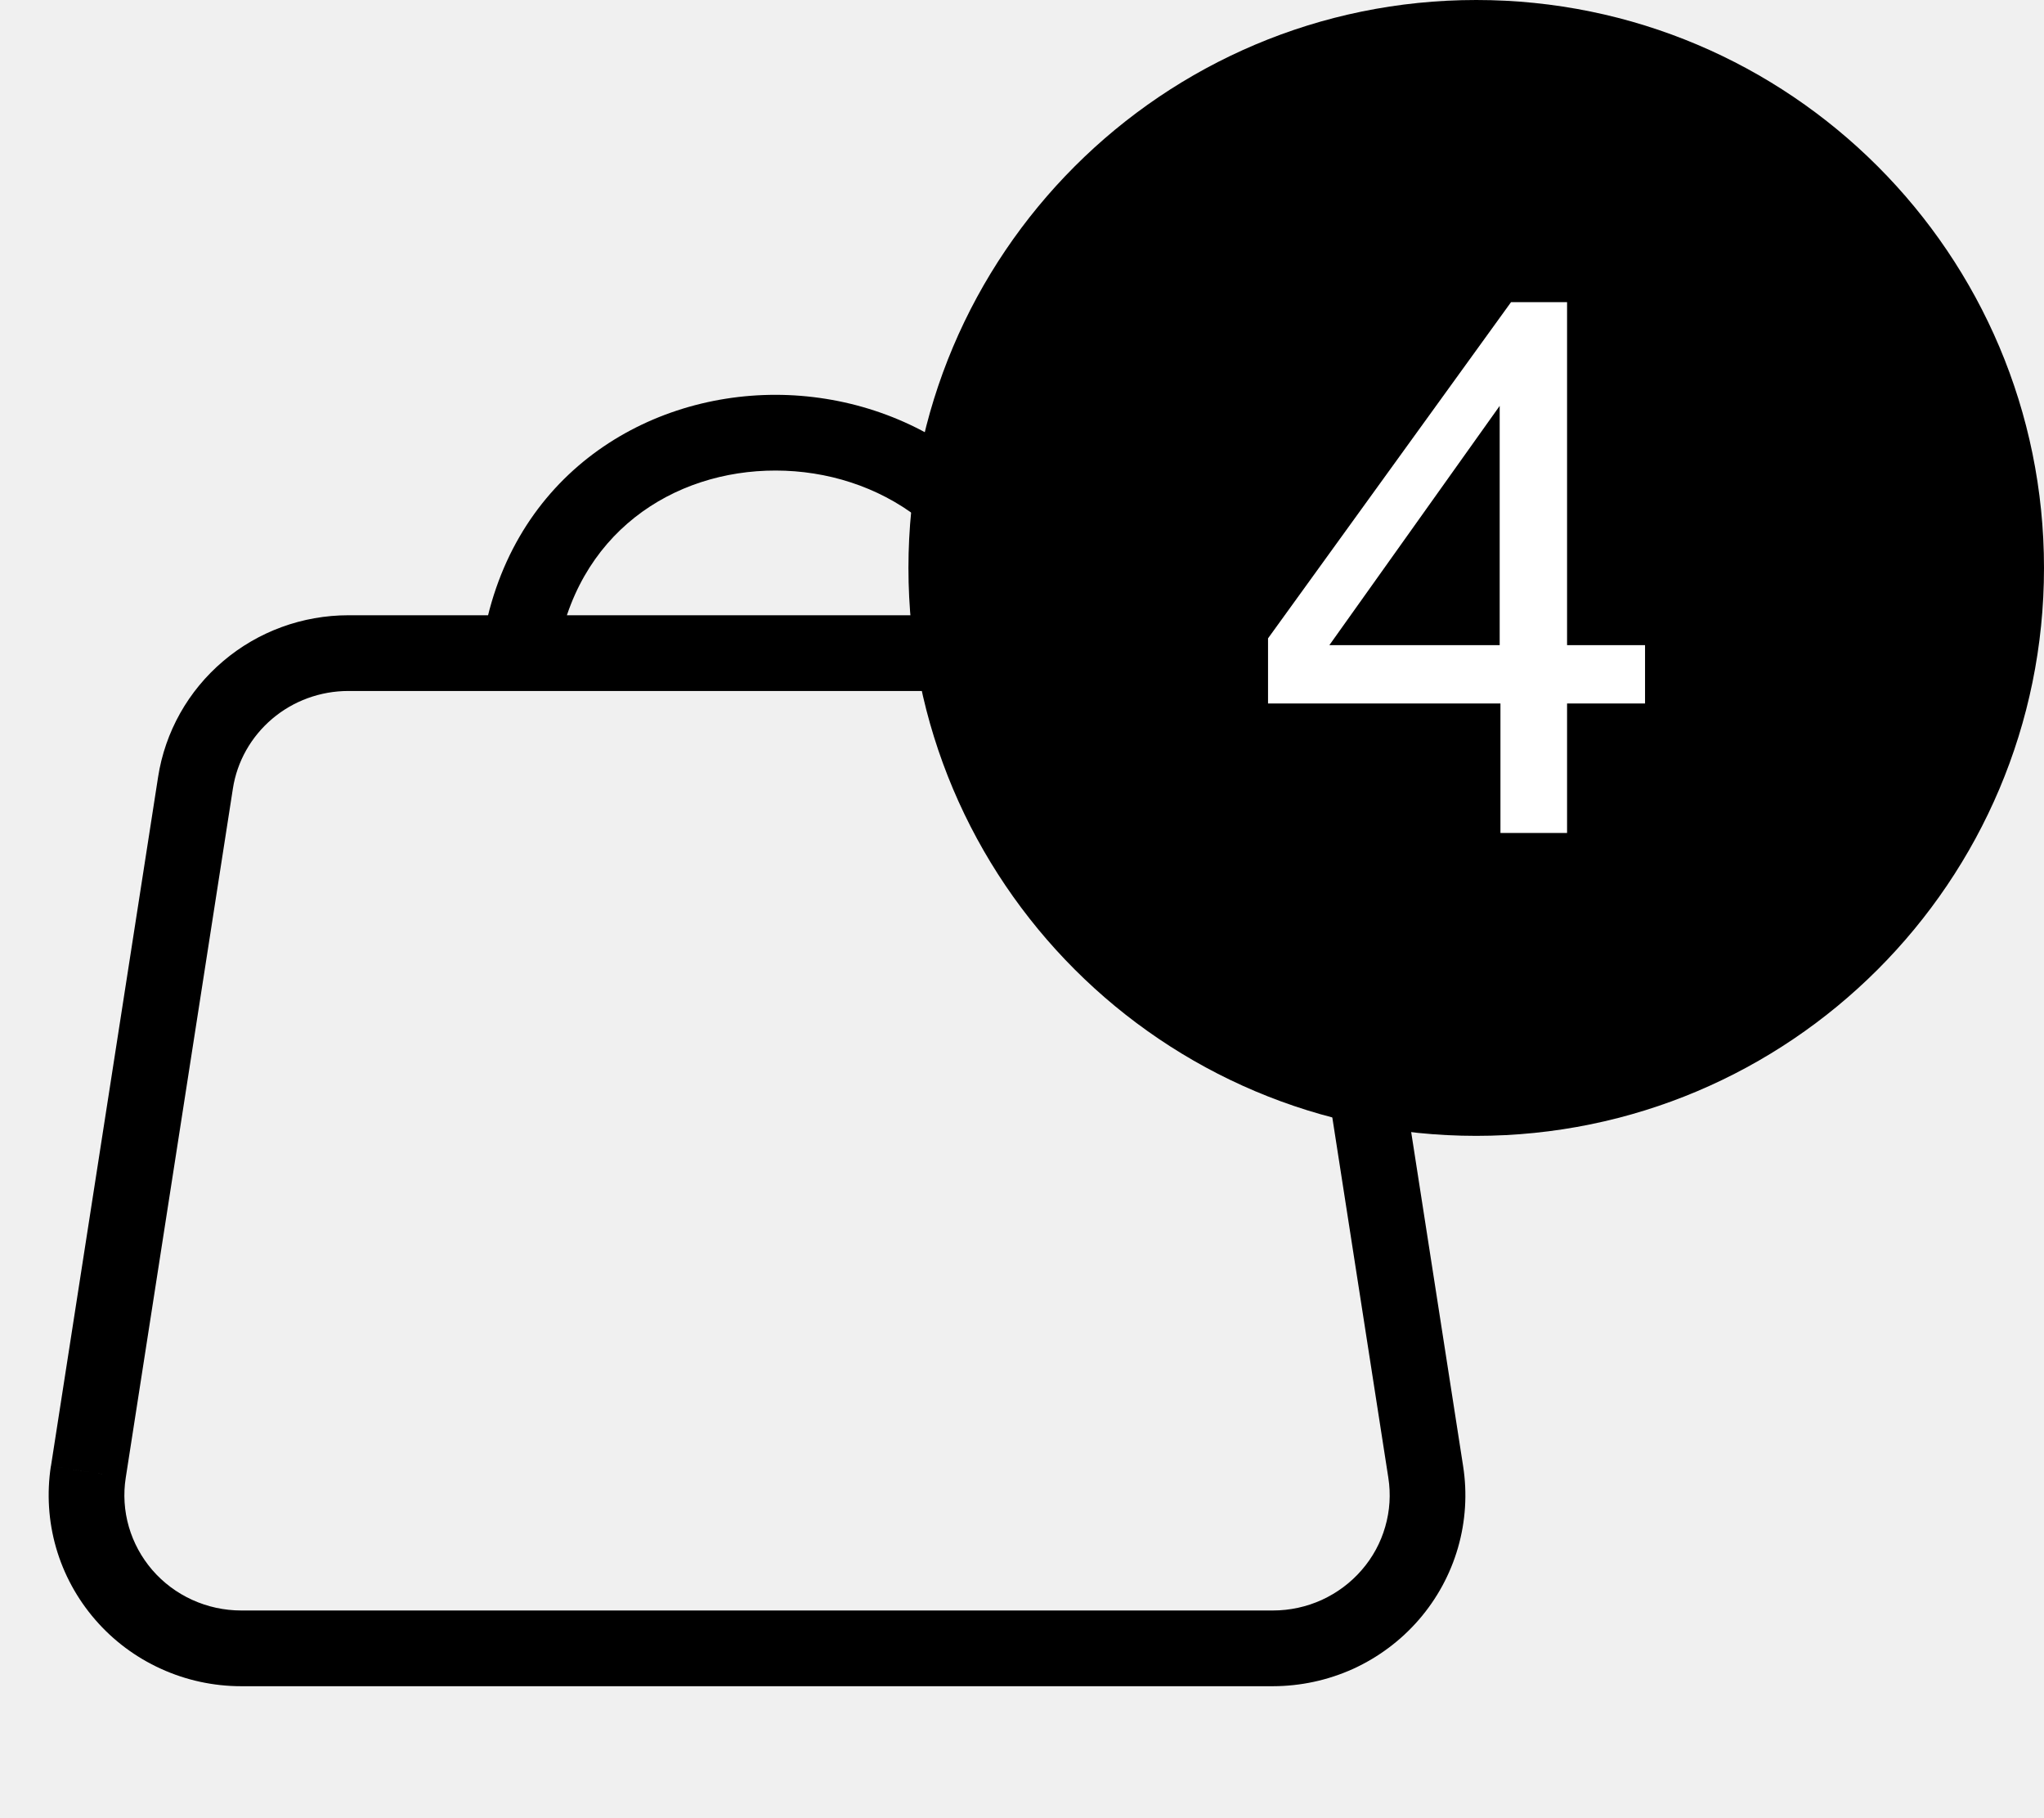
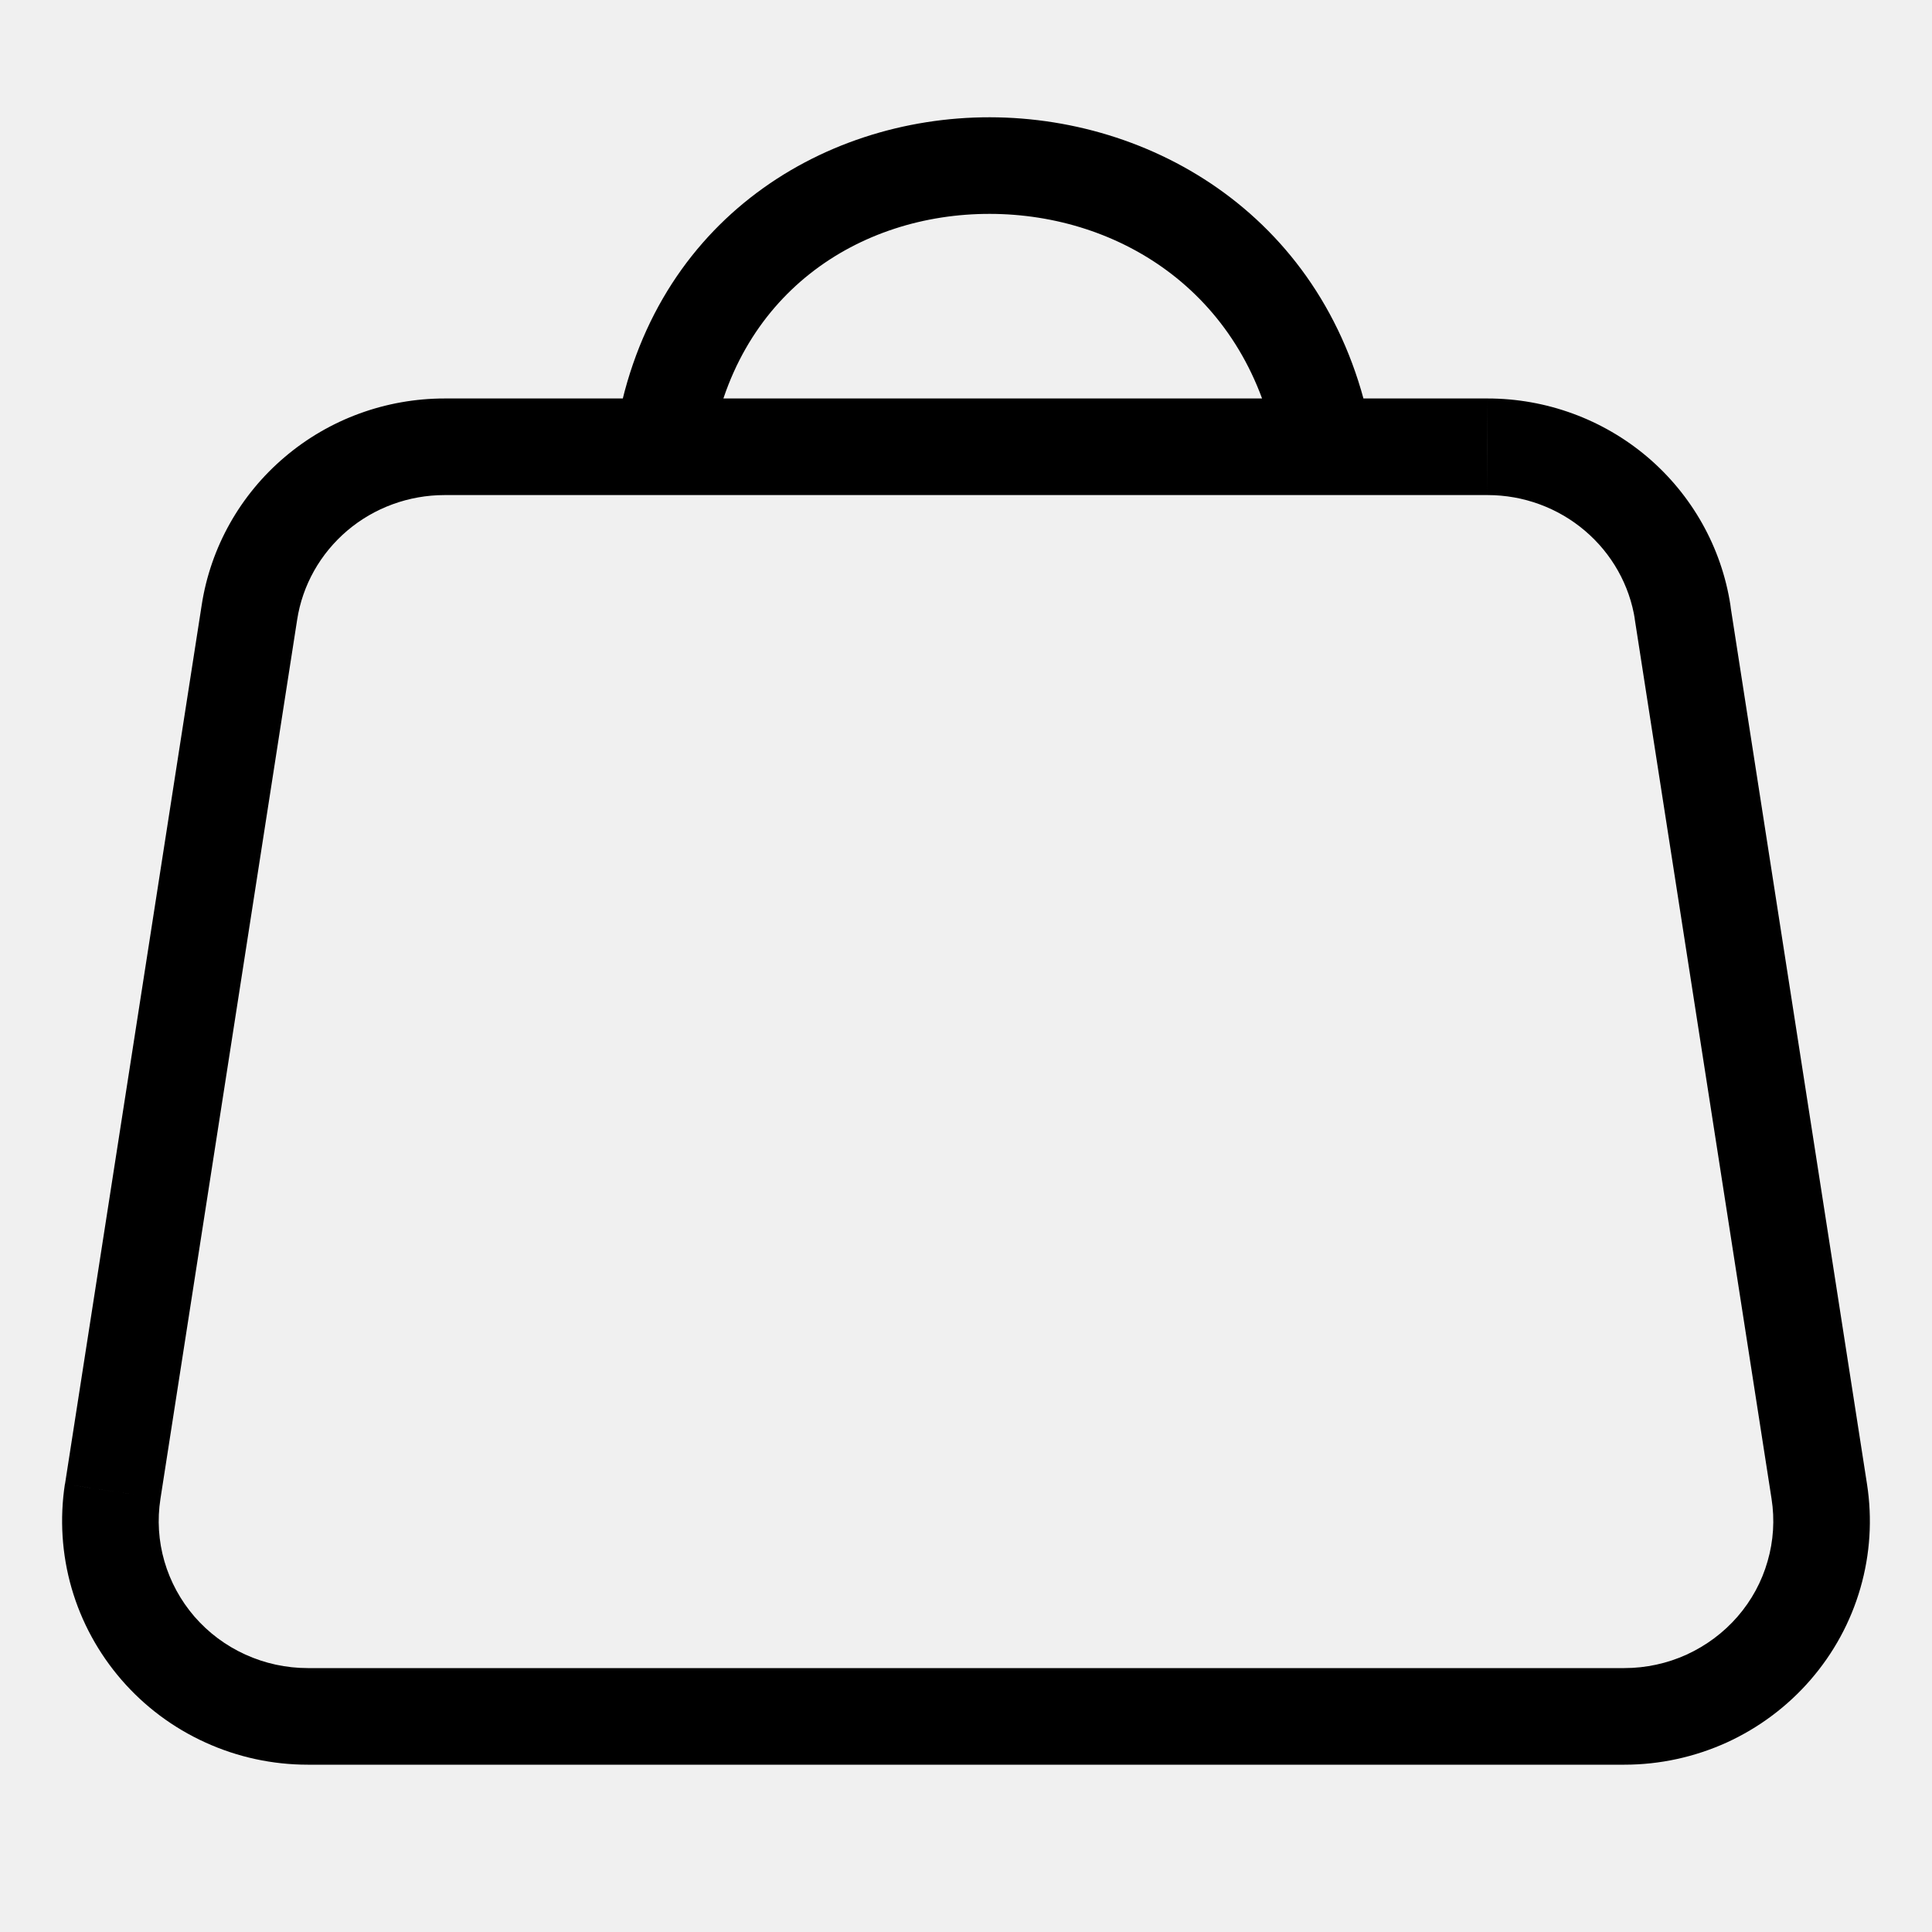
- <svg xmlns="http://www.w3.org/2000/svg" width="27" height="24" viewBox="0 0 27 24" fill="none">
-   <path d="M17.418 10.34V9.84C17.272 9.84 17.134 9.903 17.039 10.014C16.944 10.125 16.902 10.272 16.924 10.416L17.418 10.34ZM18.833 19.439L19.327 19.362L19.327 19.362L18.833 19.439ZM16.816 21.768V22.268H16.816L16.816 21.768ZM3.186 21.768V21.268H3.186L3.186 21.768ZM1.167 19.439L0.673 19.362L0.672 19.362L1.167 19.439ZM2.582 10.34L3.076 10.416L3.076 10.416L2.582 10.34ZM4.602 8.625L4.602 9.125H4.602V8.625ZM15.399 8.625V9.125H15.4L15.399 8.625ZM17.419 10.34V10.84C17.565 10.84 17.704 10.776 17.799 10.665C17.894 10.554 17.936 10.407 17.913 10.263L17.419 10.34ZM16.924 10.416L18.339 19.515L19.327 19.362L17.912 10.263L16.924 10.416ZM18.339 19.515C18.373 19.731 18.359 19.952 18.298 20.162L19.259 20.439C19.36 20.089 19.383 19.722 19.327 19.362L18.339 19.515ZM18.298 20.162C18.238 20.372 18.132 20.568 17.987 20.734L18.743 21.389C18.982 21.113 19.158 20.789 19.259 20.439L18.298 20.162ZM17.987 20.734C17.843 20.901 17.663 21.035 17.461 21.128L17.876 22.038C18.208 21.886 18.504 21.665 18.743 21.389L17.987 20.734ZM17.461 21.128C17.259 21.22 17.038 21.268 16.815 21.268L16.816 22.268C17.182 22.267 17.543 22.189 17.876 22.038L17.461 21.128ZM16.816 21.268H3.186V22.268H16.816V21.268ZM3.186 21.268C2.963 21.268 2.742 21.22 2.54 21.128L2.126 22.038C2.459 22.19 2.821 22.268 3.186 22.268L3.186 21.268ZM2.54 21.128C2.337 21.036 2.158 20.902 2.013 20.735L1.258 21.39C1.497 21.666 1.793 21.887 2.126 22.038L2.54 21.128ZM2.013 20.735C1.869 20.568 1.763 20.373 1.702 20.163L0.741 20.44C0.842 20.79 1.019 21.114 1.258 21.39L2.013 20.735ZM1.702 20.163C1.641 19.952 1.627 19.731 1.661 19.515L0.672 19.362C0.617 19.722 0.64 20.09 0.741 20.44L1.702 20.163ZM1.661 19.515L3.076 10.416L2.088 10.263L0.673 19.362L1.661 19.515ZM3.076 10.416C3.131 10.058 3.315 9.731 3.595 9.493L2.948 8.731C2.486 9.122 2.18 9.666 2.088 10.263L3.076 10.416ZM3.595 9.493C3.874 9.256 4.232 9.125 4.602 9.125L4.603 8.125C3.996 8.125 3.409 8.339 2.948 8.731L3.595 9.493ZM4.602 9.125H15.399V8.125H4.602V9.125ZM15.4 9.125C15.77 9.125 16.127 9.256 16.407 9.493L17.054 8.731C16.593 8.339 16.006 8.125 15.399 8.125L15.4 9.125ZM16.407 9.493C16.686 9.731 16.87 10.058 16.925 10.416L17.913 10.263C17.821 9.666 17.515 9.123 17.054 8.731L16.407 9.493ZM17.419 9.84H17.418V10.84H17.419V9.84ZM7.352 8.698C7.599 7.037 8.897 6.212 10.247 6.214C11.599 6.216 12.93 7.049 13.222 8.711L14.207 8.538C13.818 6.328 12.01 5.217 10.248 5.214C8.483 5.212 6.694 6.324 6.363 8.551L7.352 8.698Z" fill="black" />
-   <rect x="12" width="15" height="15" rx="7.5" fill="black" />
-   <path d="M16.75 9.29H19.82V11H20.7V9.29H21.73V8.52H20.7V3.99H19.96L16.75 8.43V9.29ZM17.56 8.52L19.81 5.36V8.52H17.56Z" fill="white" />
+ <svg xmlns="http://www.w3.org/2000/svg" width="20" height="20" viewBox="0 0 20 20" fill="none">
+   <path d="M17.418 6.34V5.84C17.272 5.84 17.134 5.904 17.039 6.014C16.944 6.125 16.902 6.272 16.924 6.416L17.418 6.34ZM18.833 15.439L19.327 15.362L19.327 15.362L18.833 15.439ZM16.816 17.768V18.268H16.816L16.816 17.768ZM3.186 17.768V17.268H3.186L3.186 17.768ZM1.167 15.439L0.673 15.362L0.672 15.362L1.167 15.439ZM2.582 6.34L3.076 6.416L3.076 6.416L2.582 6.34ZM4.602 4.625L4.602 5.125H4.602V4.625ZM15.399 4.625V5.125H15.4L15.399 4.625ZM17.419 6.34V6.84C17.565 6.84 17.704 6.776 17.799 6.665C17.894 6.554 17.936 6.407 17.913 6.263L17.419 6.34ZM16.924 6.416L18.339 15.515L19.327 15.362L17.912 6.263L16.924 6.416ZM18.339 15.515C18.373 15.731 18.359 15.952 18.298 16.162L19.259 16.439C19.36 16.089 19.383 15.722 19.327 15.362L18.339 15.515ZM18.298 16.162C18.238 16.373 18.132 16.568 17.987 16.735L18.743 17.389C18.982 17.113 19.158 16.79 19.259 16.439L18.298 16.162ZM17.987 16.735C17.843 16.901 17.663 17.035 17.461 17.128L17.876 18.038C18.208 17.886 18.504 17.665 18.743 17.389L17.987 16.735ZM17.461 17.128C17.259 17.22 17.038 17.268 16.815 17.268L16.816 18.268C17.182 18.268 17.543 18.189 17.876 18.038L17.461 17.128ZM16.816 17.268H3.186V18.268H16.816V17.268ZM3.186 17.268C2.963 17.268 2.742 17.22 2.54 17.128L2.126 18.038C2.459 18.19 2.821 18.268 3.186 18.268L3.186 17.268ZM2.54 17.128C2.337 17.036 2.158 16.902 2.013 16.735L1.258 17.39C1.497 17.666 1.793 17.887 2.126 18.038L2.54 17.128ZM2.013 16.735C1.869 16.568 1.763 16.373 1.702 16.163L0.741 16.44C0.842 16.79 1.019 17.114 1.258 17.39L2.013 16.735ZM1.702 16.163C1.641 15.952 1.627 15.732 1.661 15.515L0.672 15.362C0.617 15.722 0.64 16.09 0.741 16.44L1.702 16.163ZM1.661 15.515L3.076 6.416L2.088 6.263L0.673 15.362L1.661 15.515ZM3.076 6.416C3.131 6.058 3.315 5.731 3.595 5.493L2.948 4.731C2.486 5.122 2.18 5.666 2.088 6.263L3.076 6.416ZM3.595 5.493C3.874 5.256 4.232 5.125 4.602 5.125L4.603 4.125C3.996 4.125 3.409 4.339 2.948 4.731L3.595 5.493ZM4.602 5.125H15.399V4.125H4.602V5.125ZM15.4 5.125C15.77 5.125 16.127 5.256 16.407 5.494L17.054 4.731C16.593 4.34 16.006 4.125 15.399 4.125L15.4 5.125ZM16.407 5.494C16.686 5.731 16.87 6.058 16.925 6.416L17.913 6.263C17.821 5.666 17.515 5.123 17.054 4.731L16.407 5.494ZM17.419 5.84H17.418V6.84H17.419V5.84ZM7.352 4.699C7.599 3.037 8.897 2.212 10.247 2.214C11.599 2.216 12.93 3.049 13.222 4.712L14.207 4.539C13.818 2.328 12.01 1.217 10.248 1.214C8.483 1.212 6.694 2.324 6.363 4.552L7.352 4.699Z" fill="black" />
</svg>
